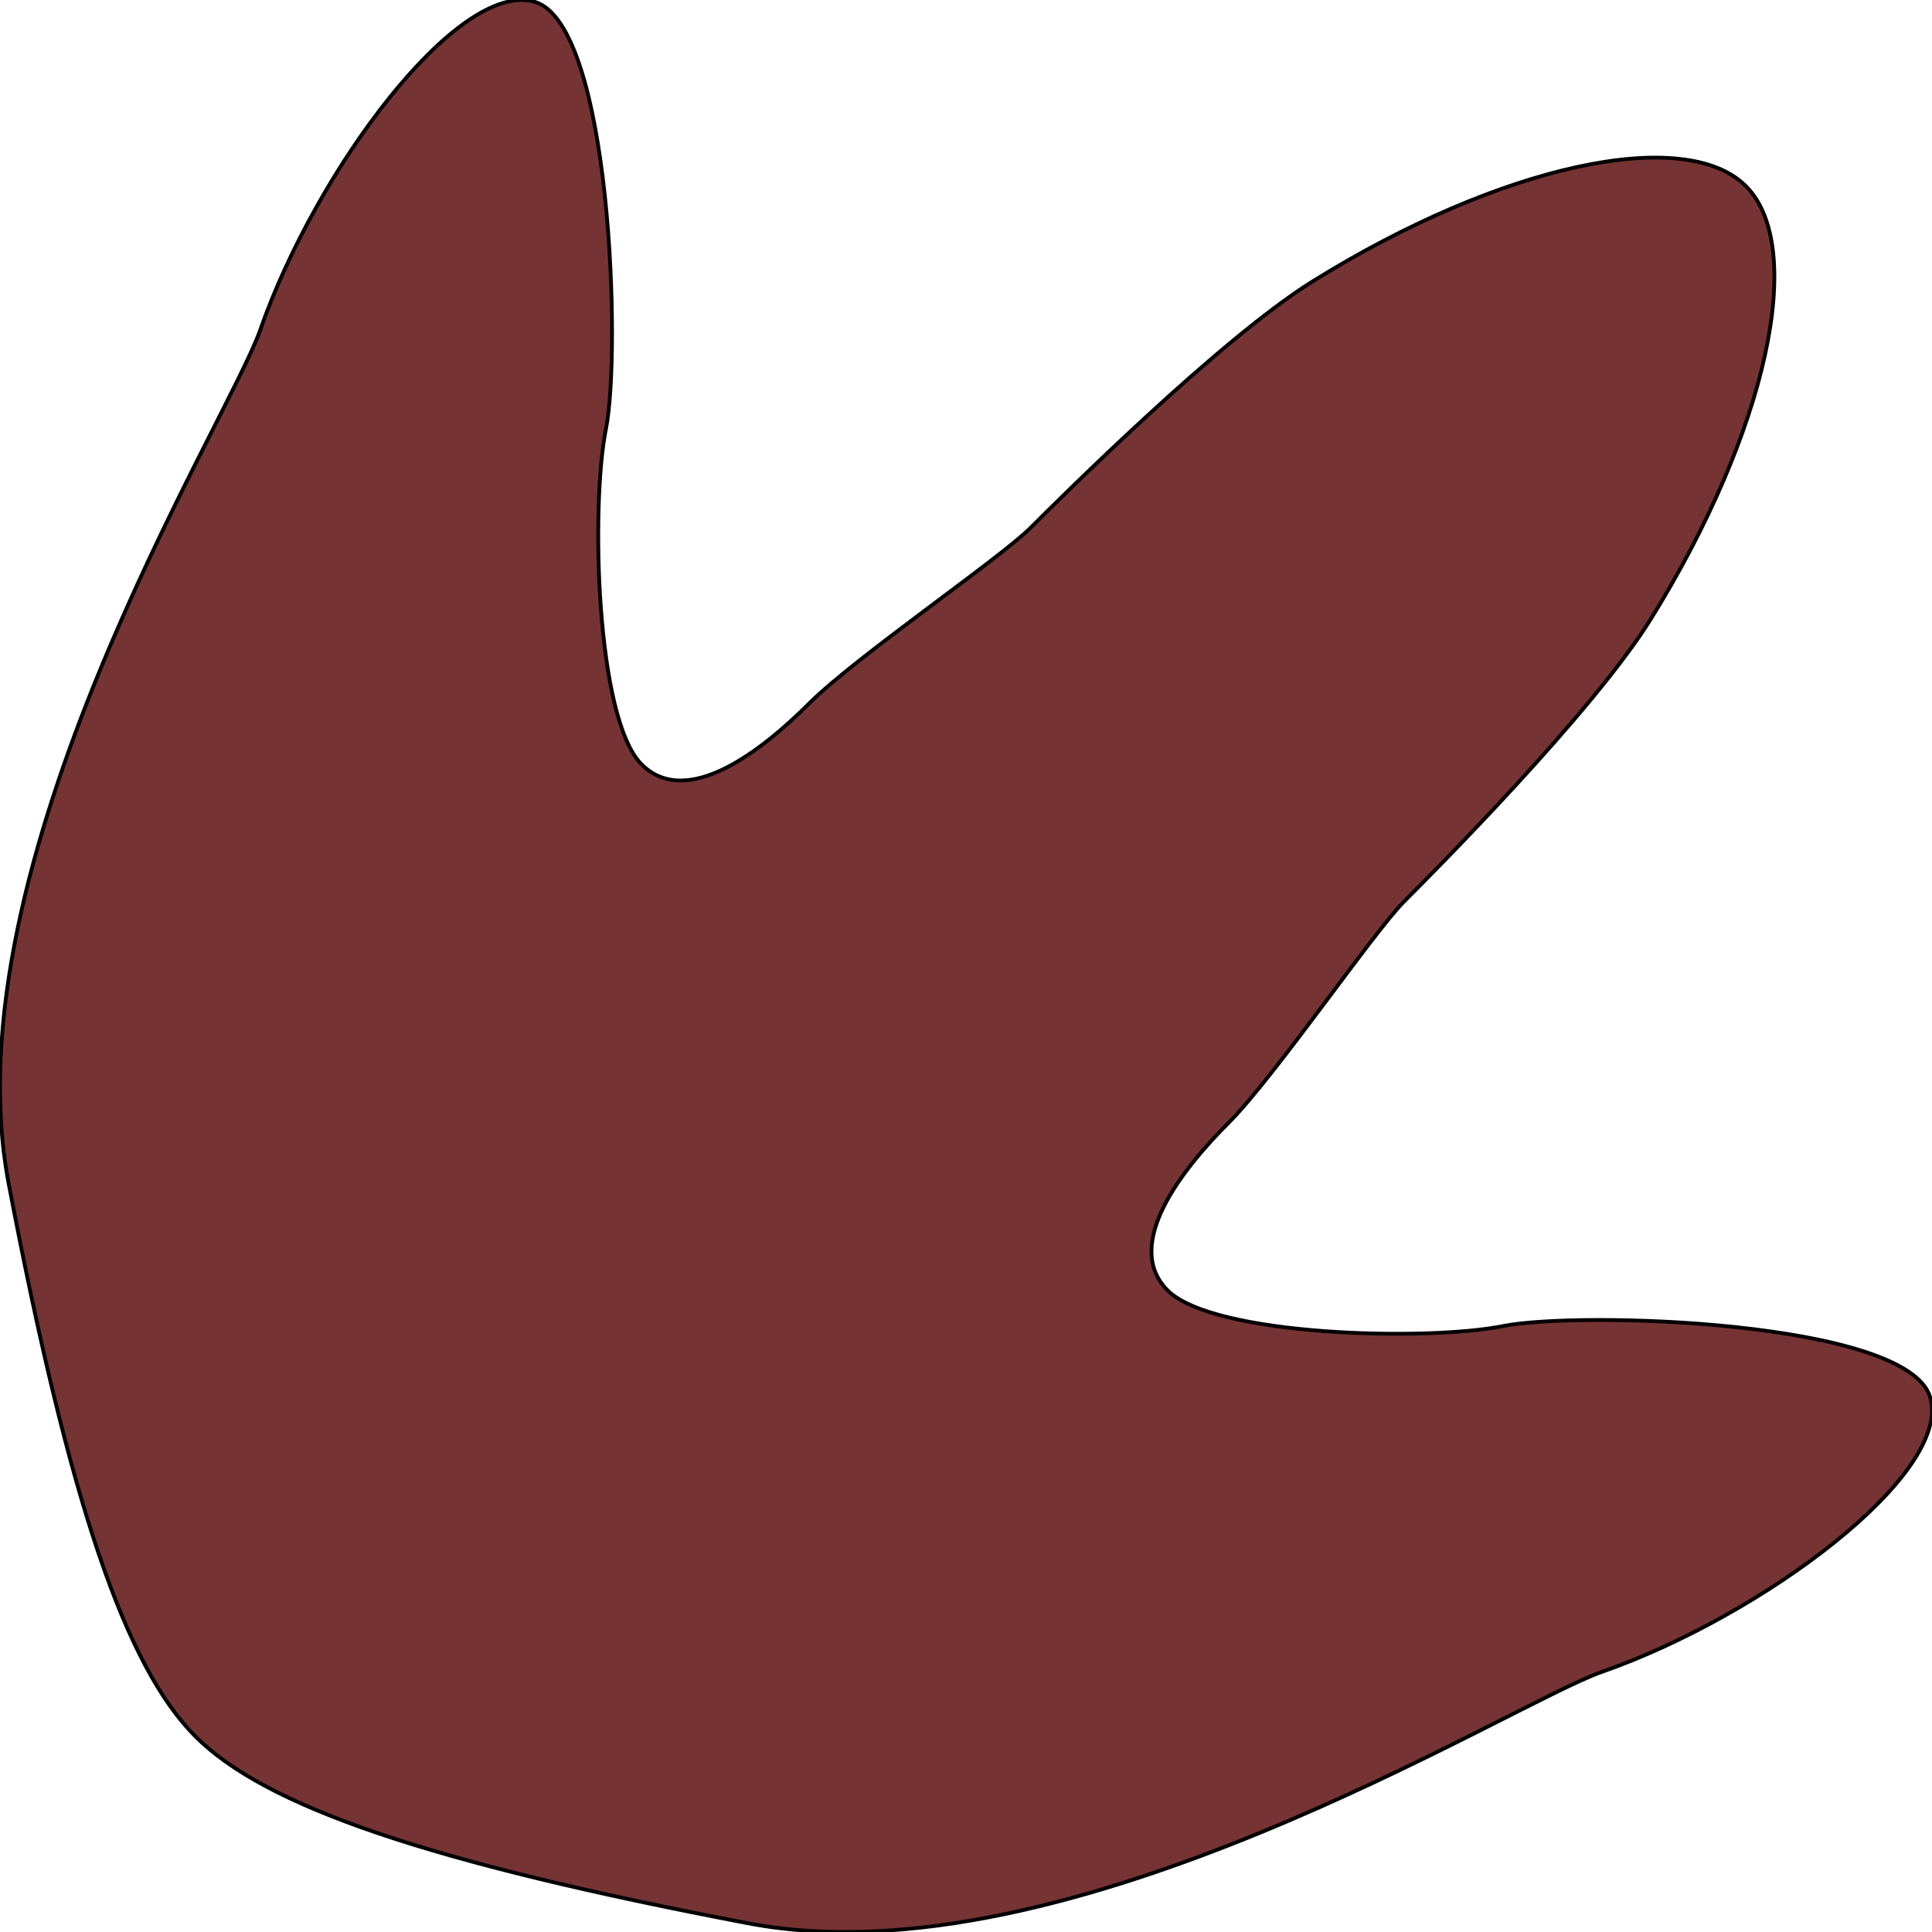
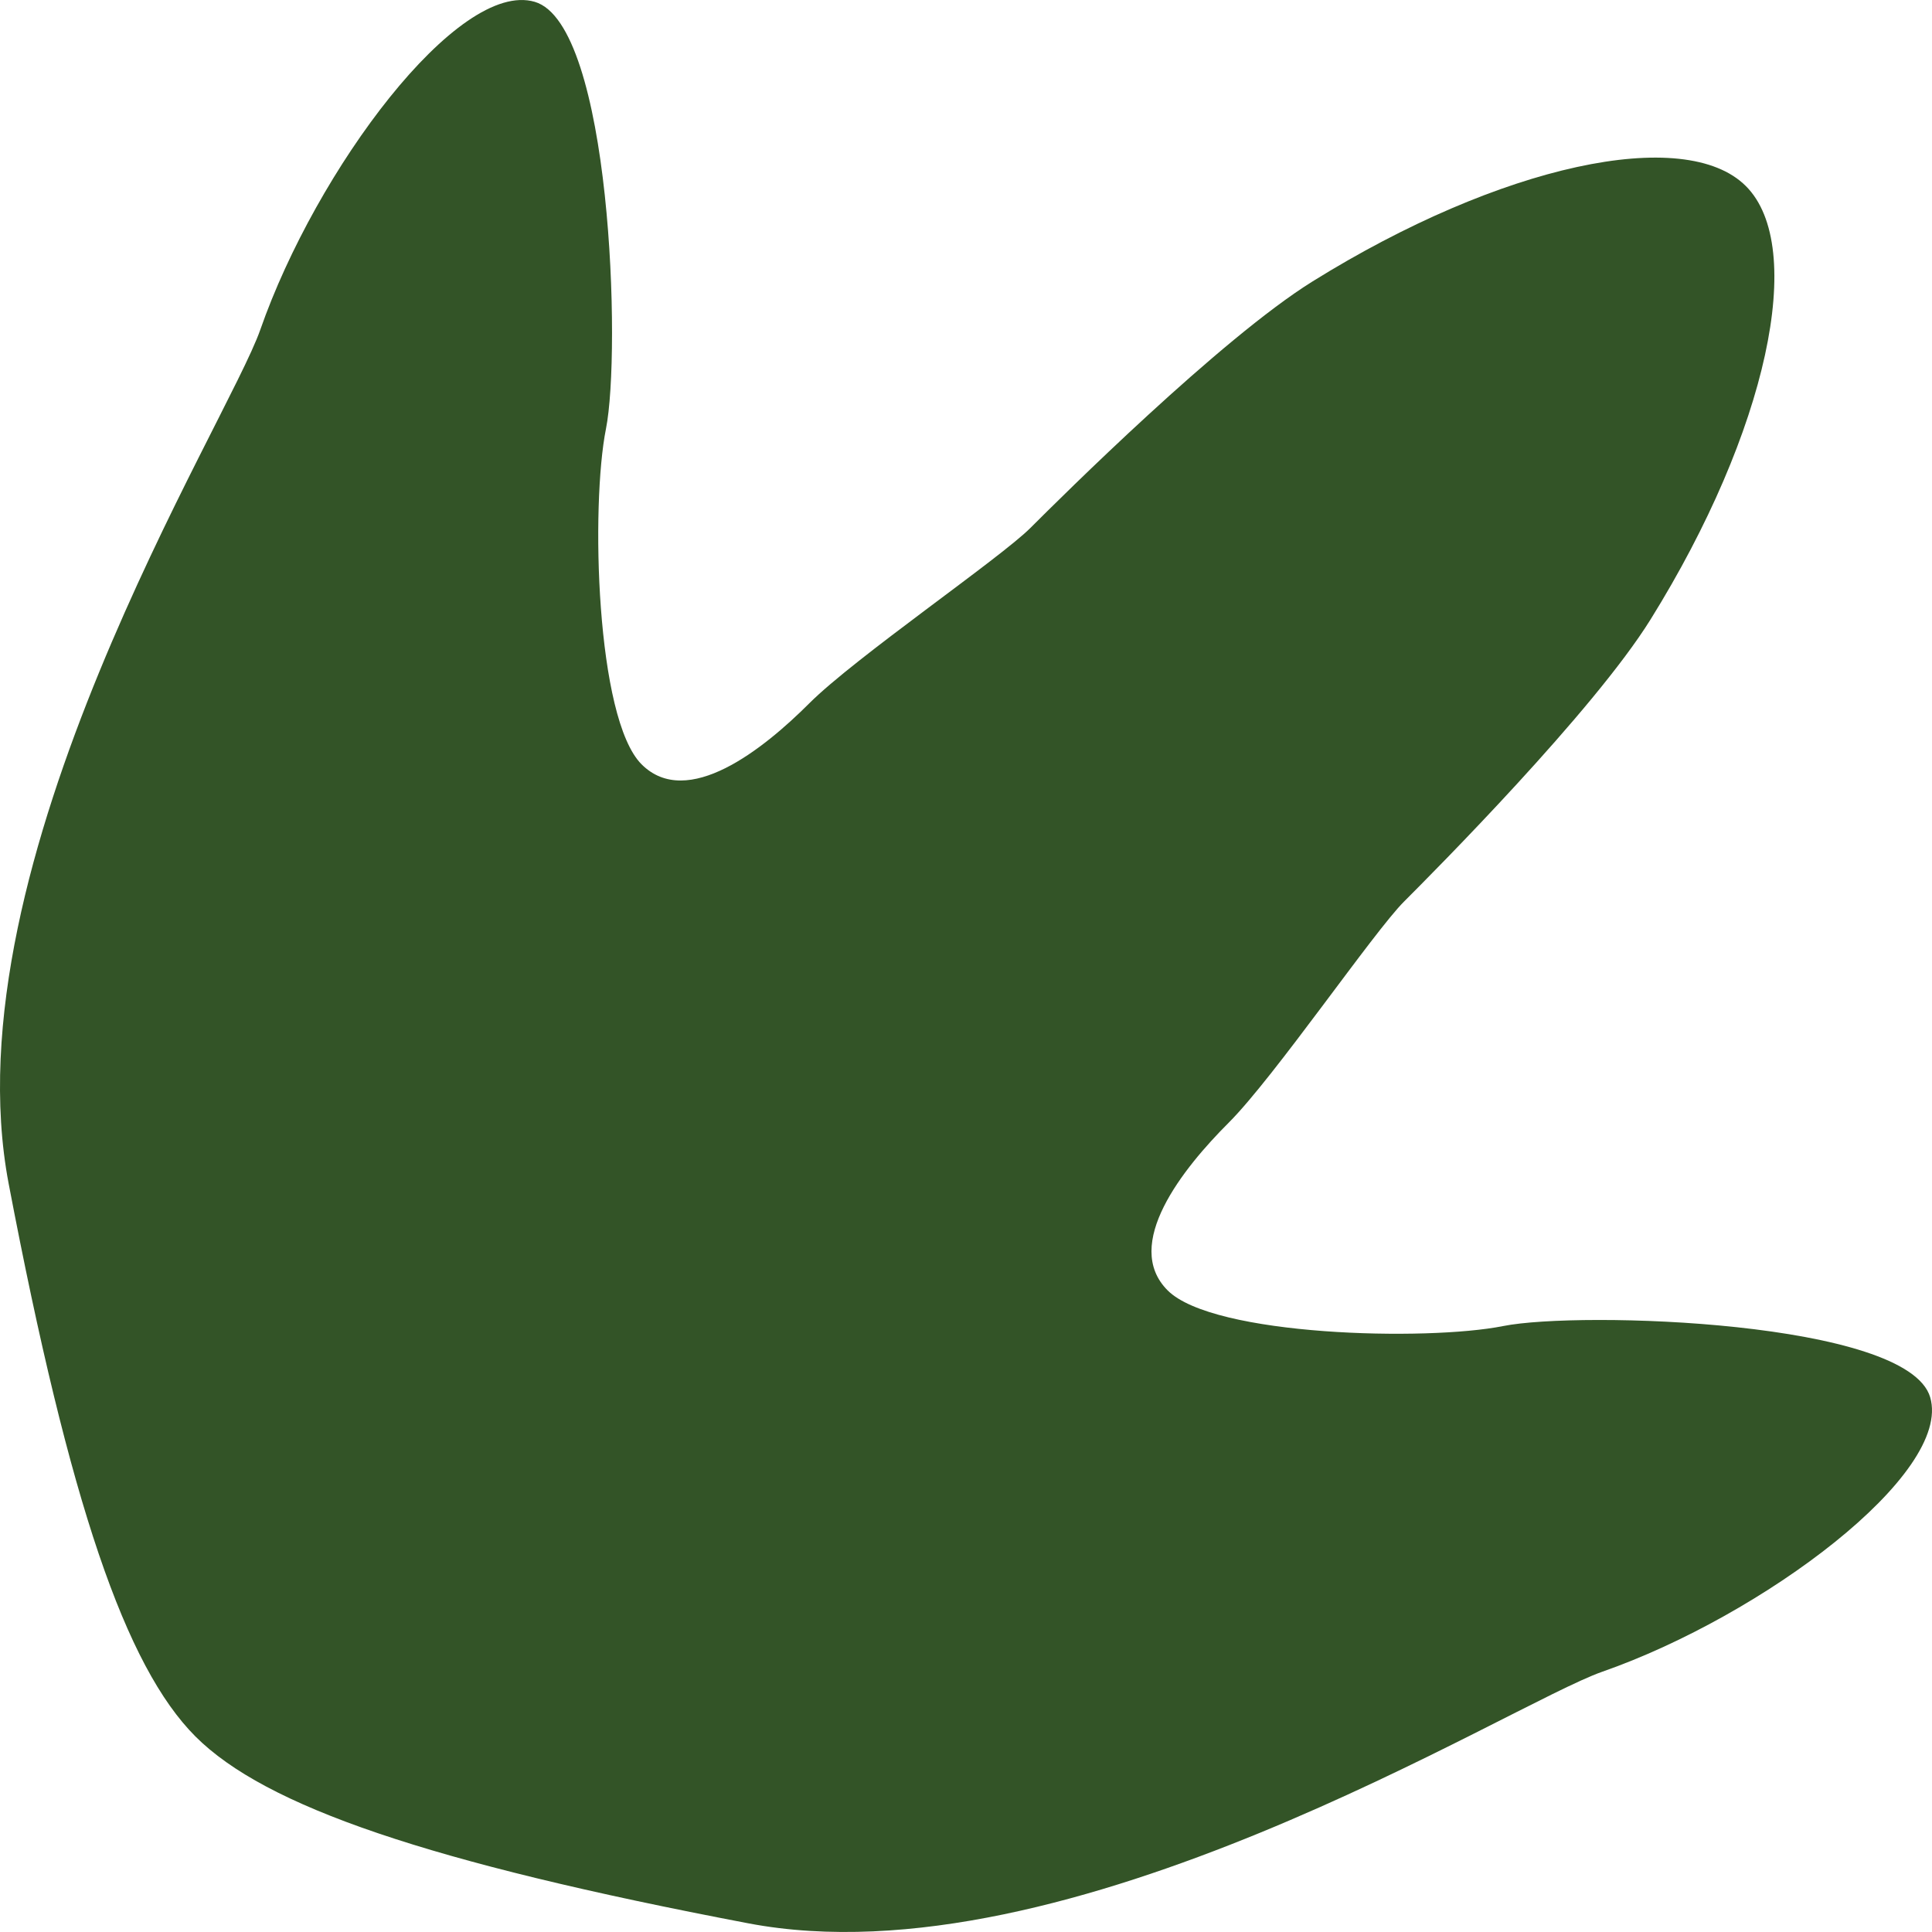
- <svg xmlns="http://www.w3.org/2000/svg" height="800px" width="800px" version="1.1" id="_x32_" viewBox="0 0 512 512" xml:space="preserve" fill="#000000" stroke="#000000">
+ <svg xmlns="http://www.w3.org/2000/svg" height="800px" width="800px" version="1.1" id="_x32_" viewBox="0 0 512 512" xml:space="preserve" fill="#000000">
  <g id="SVGRepo_bgCarrier" stroke-width="0" />
  <g id="SVGRepo_tracerCarrier" stroke-linecap="round" stroke-linejoin="round" />
  <g id="SVGRepo_iconCarrier">
-     <style type="text/css"> .st0{fill:#753333;} </style>
+     <style type="text/css"> .st0{fill:#335427;} </style>
    <g>
      <path class="st0" d="M511.517,370.284c-5.971-20.294-92.954-22.906-113.159-18.866c-20.216,4.041-76.79,2.68-88.913-9.443 c-12.124-12.124,4.041-32.329,16.175-44.451c12.124-12.124,38.389-50.524,46.472-58.606c8.082-8.082,50.166-50.378,65.325-74.758 c30.988-49.843,41.437-98.68,25.262-114.845c-16.164-16.164-65.003-5.727-114.834,25.262c-24.38,15.17-66.688,57.244-74.769,65.325 c-8.083,8.083-46.472,34.36-58.606,46.483c-12.122,12.124-32.328,28.287-44.451,16.164c-12.122-12.124-13.474-68.698-9.433-88.902 c4.041-20.205,1.419-107.187-18.866-113.16C121.438-5.483,83.798,44.94,68.984,87.37c-8.685,24.871-82.852,141.446-66.688,226.319 c16.175,84.872,31,127.982,49.507,146.503c18.519,18.519,61.642,33.343,146.503,49.507 c84.872,16.164,201.448-57.991,226.319-66.676C467.056,428.198,517.478,390.557,511.517,370.284z" />
    </g>
  </g>
</svg>
